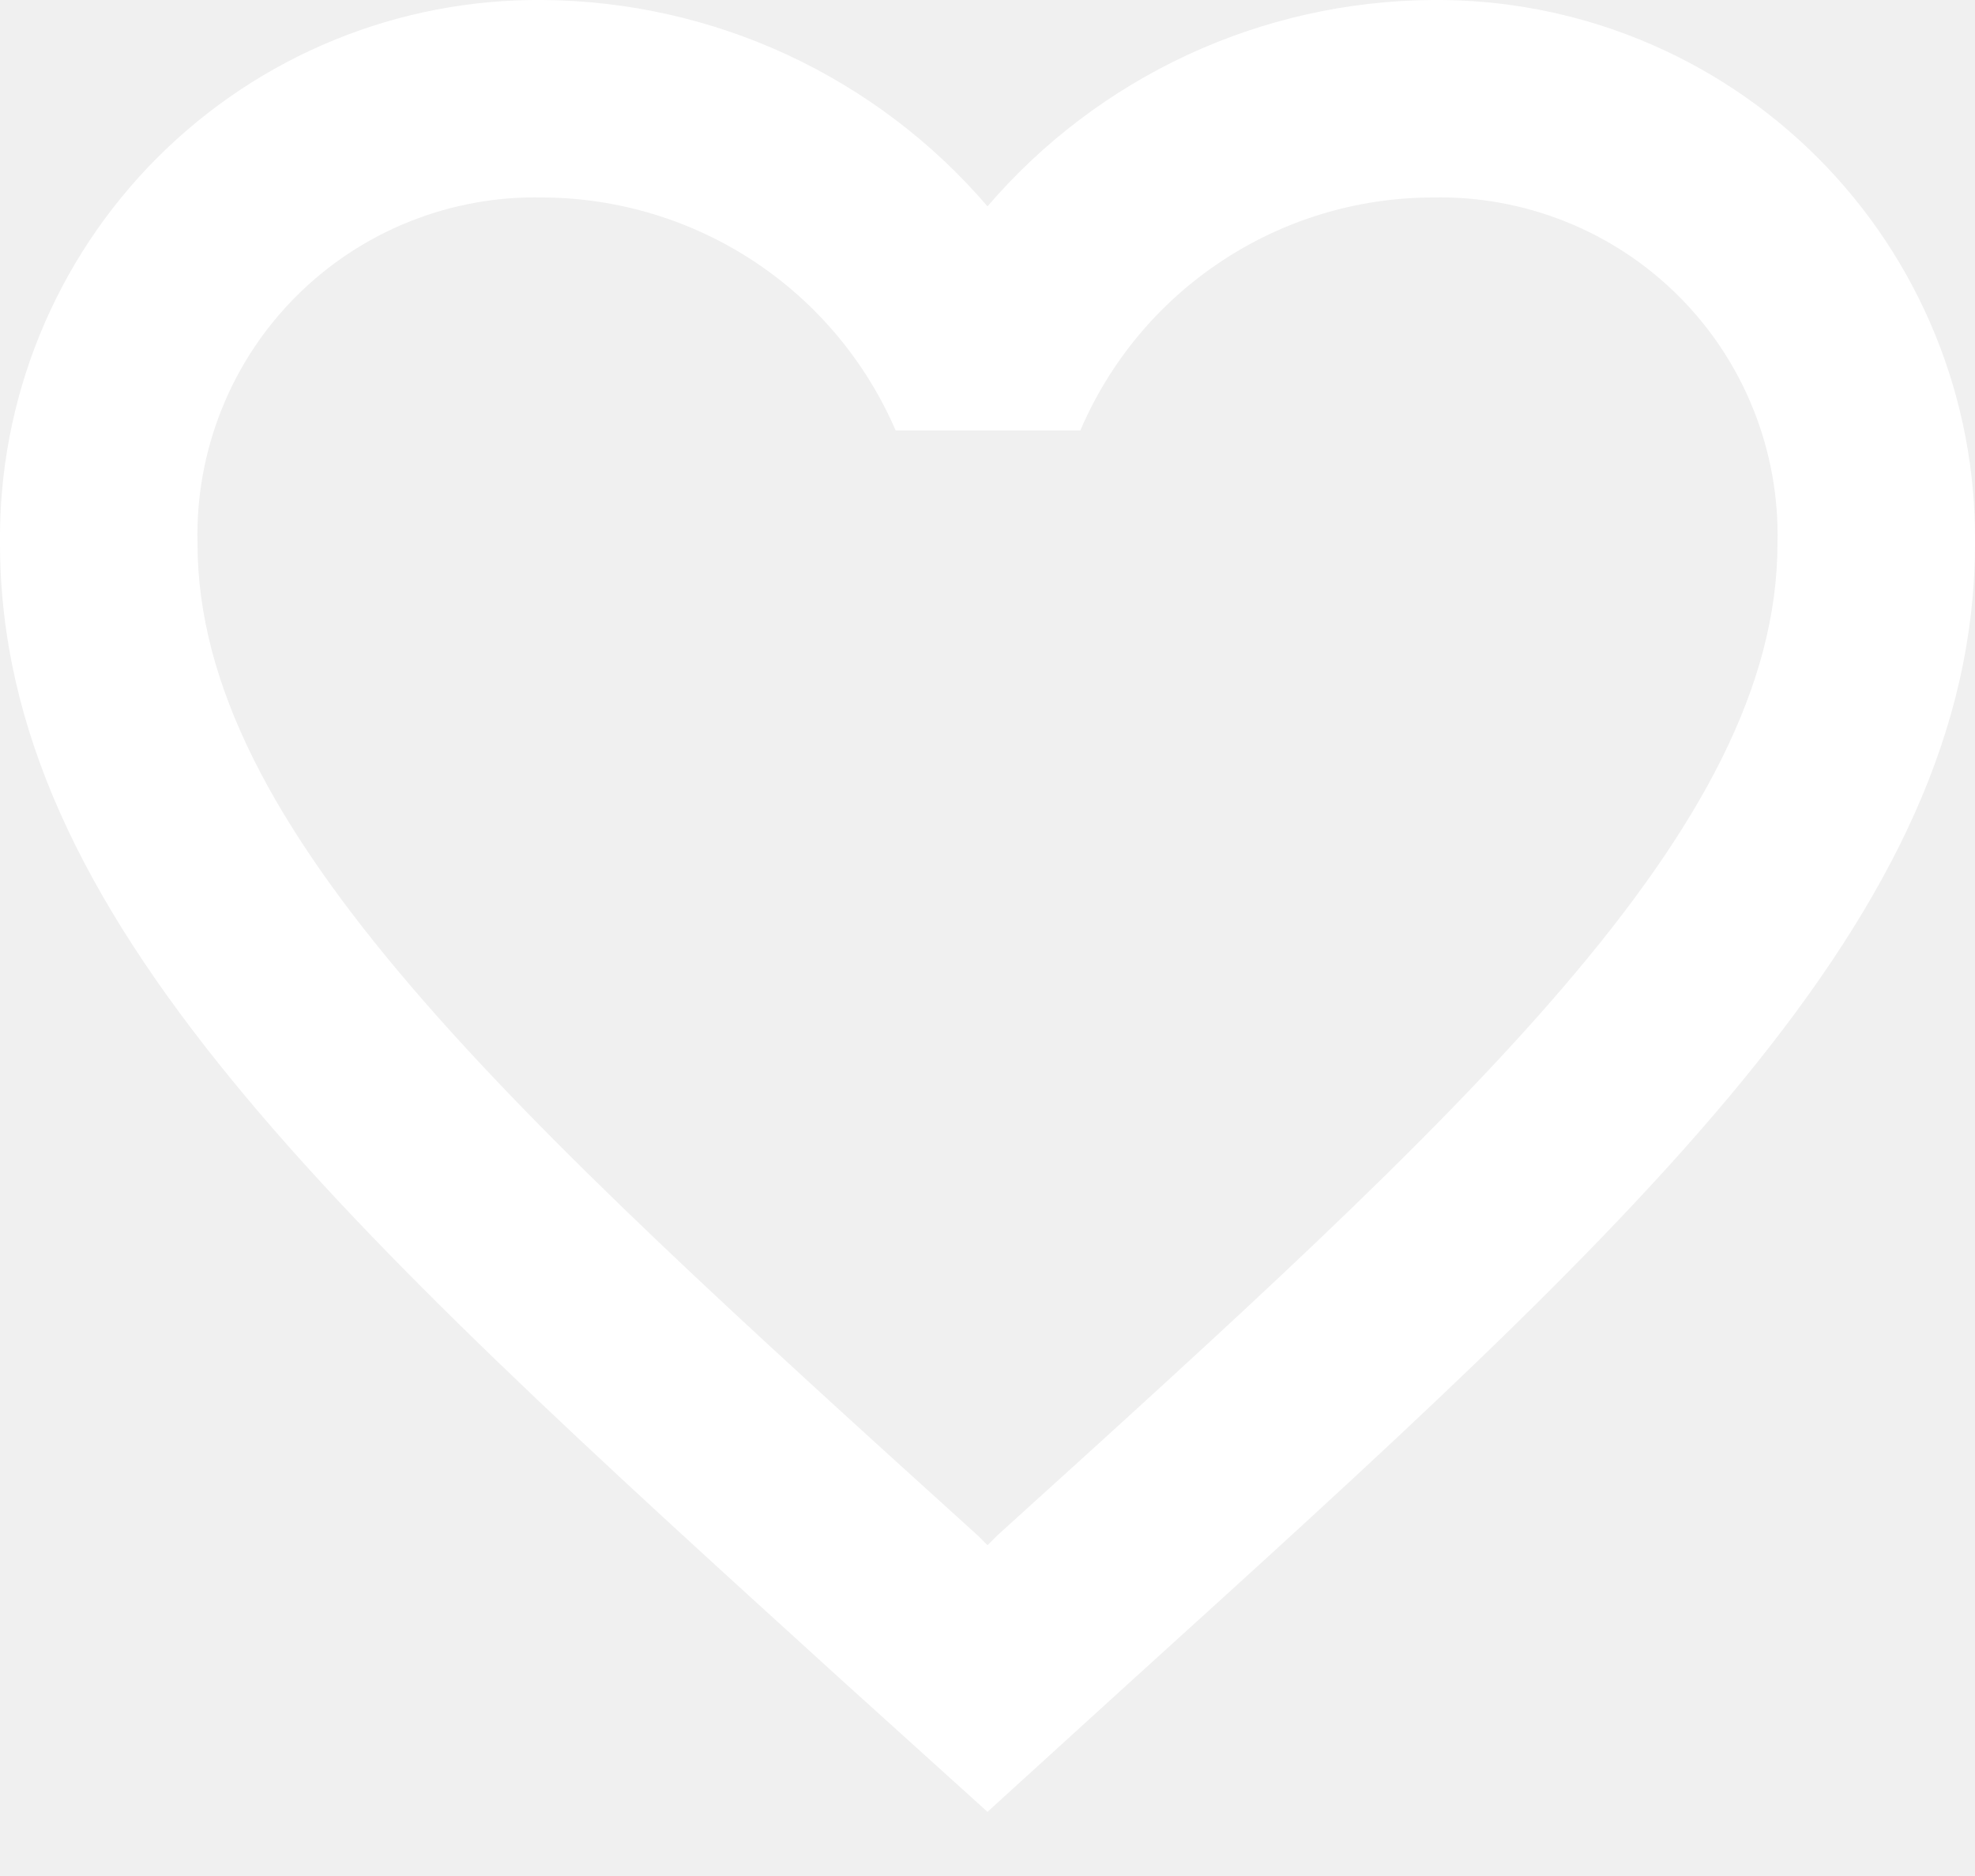
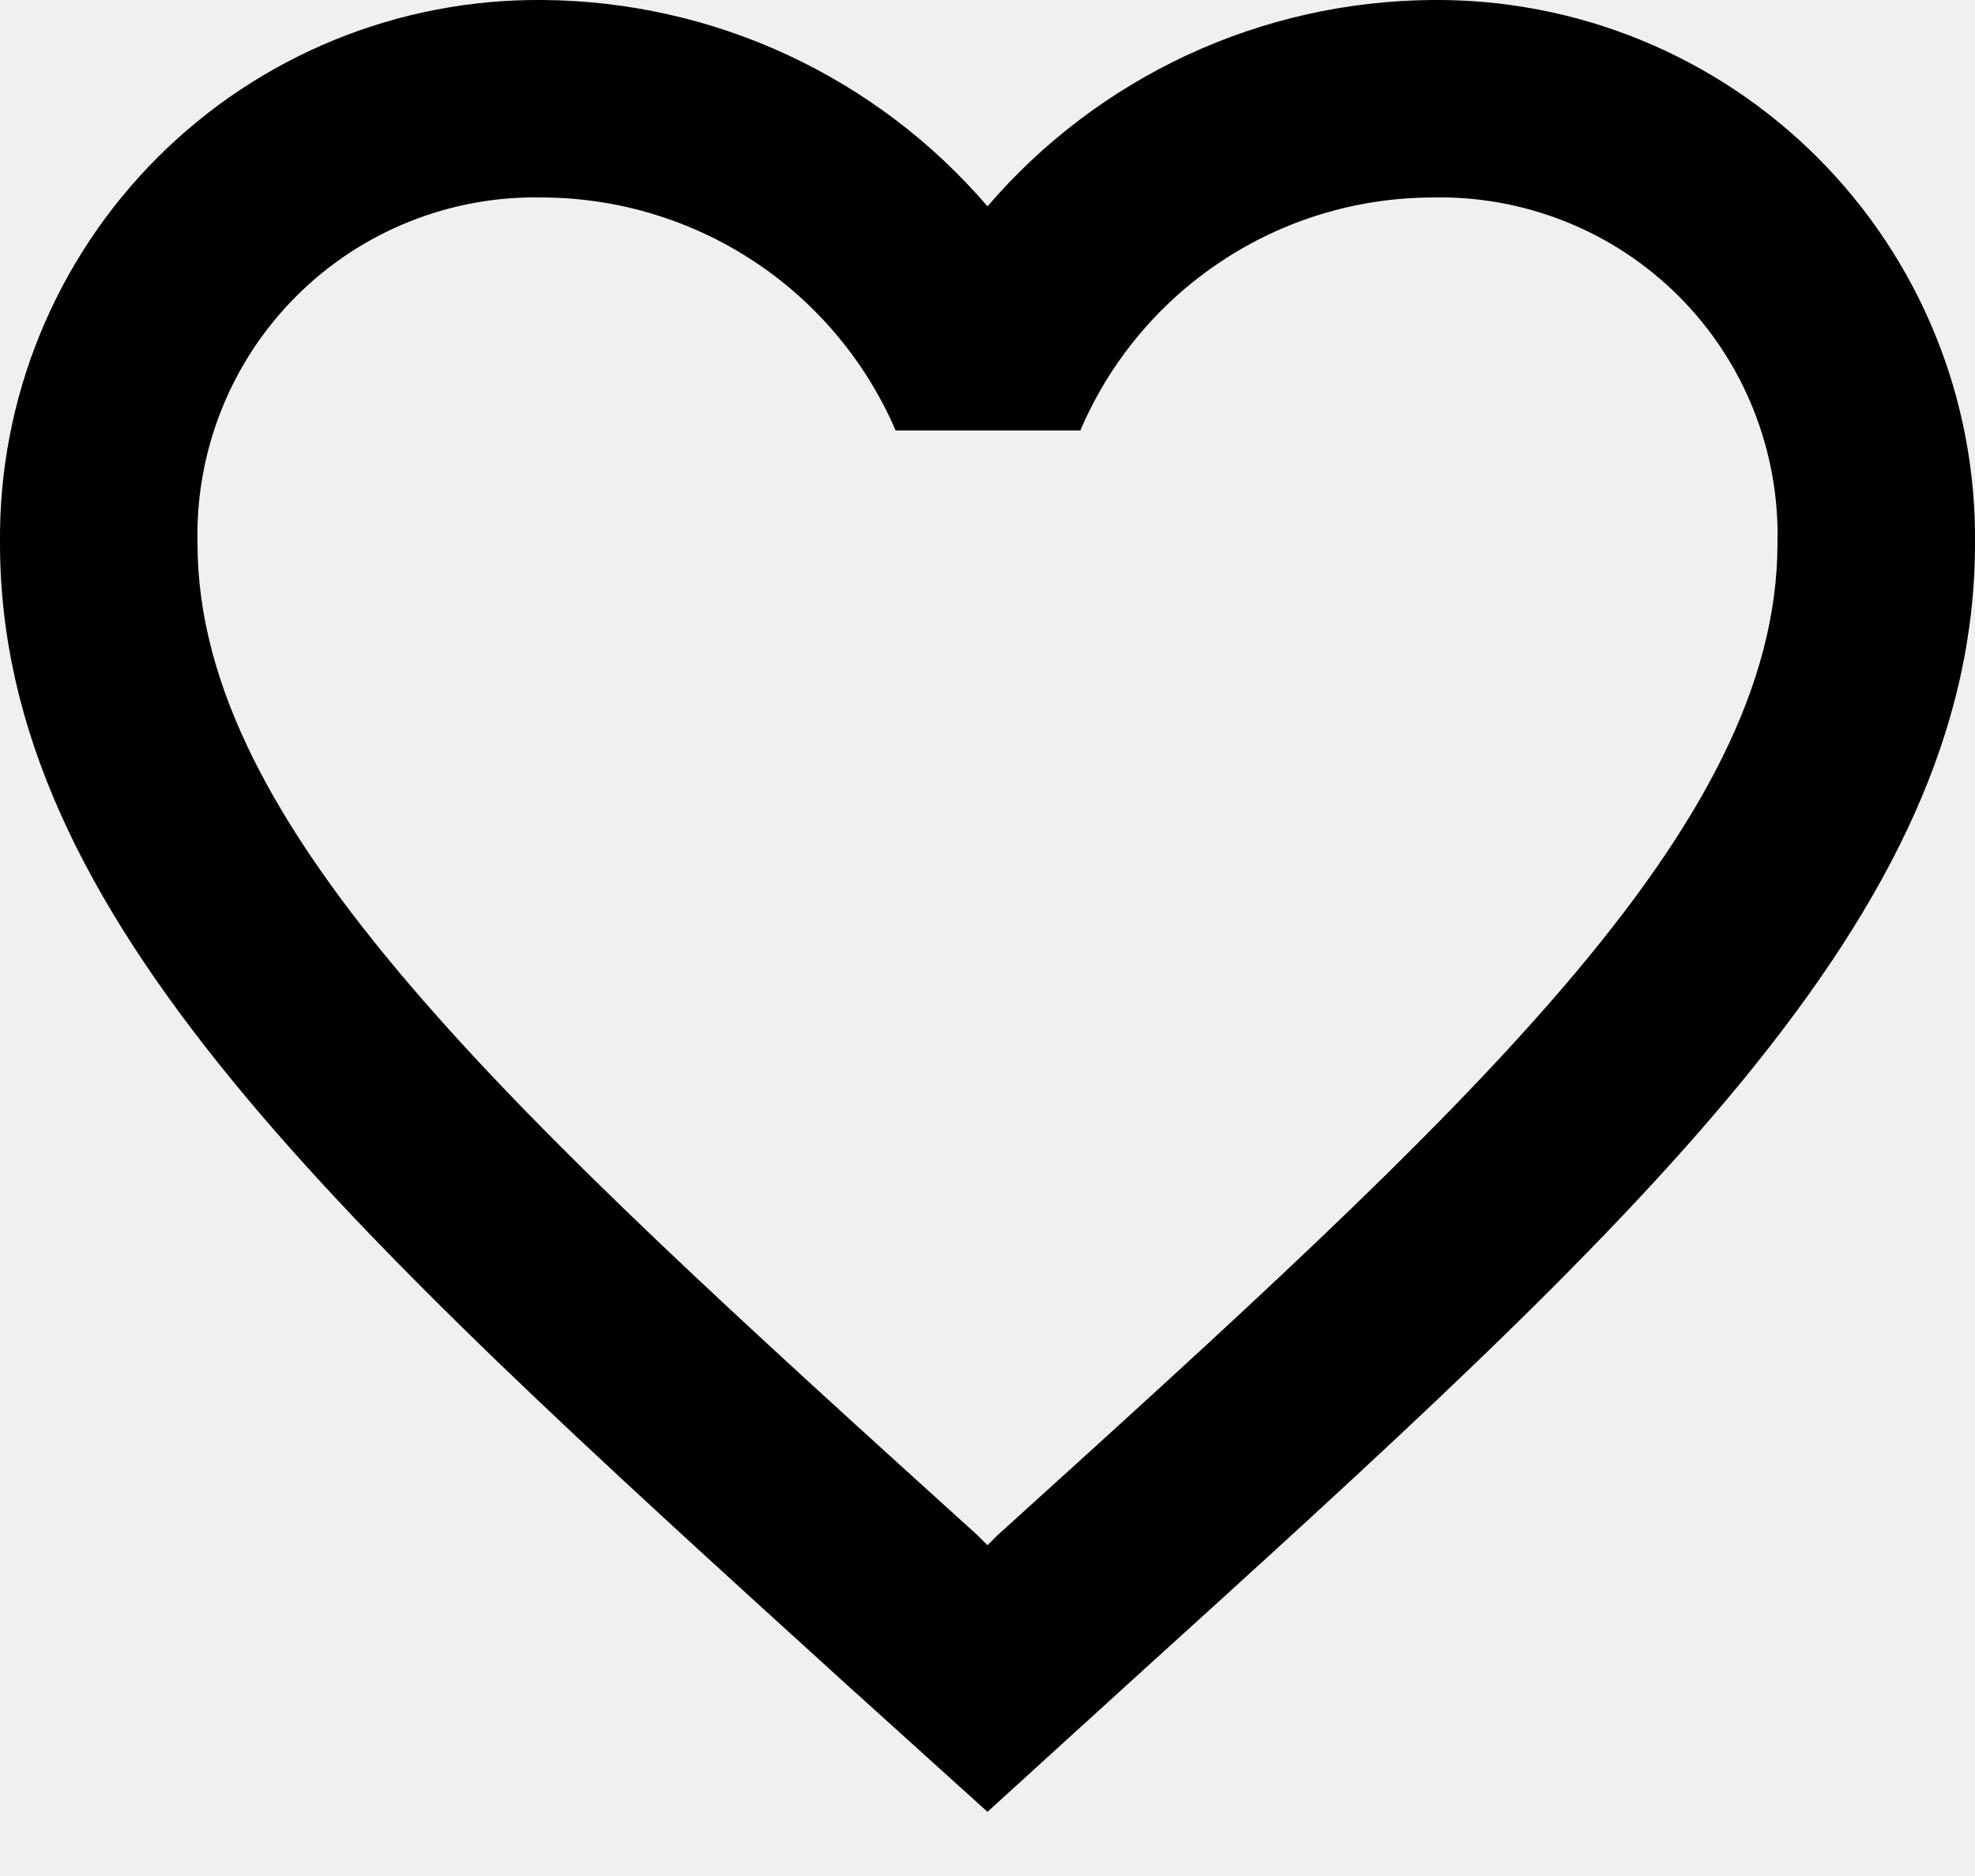
<svg xmlns="http://www.w3.org/2000/svg" width="20" height="19" viewBox="0 0 20 19" fill="none">
-   <path d="M14.5 1.01695e-06C13.644 0.007 12.8 0.196 12.023 0.557C11.247 0.918 10.557 1.44 10 2.09C9.443 1.44 8.753 0.918 7.977 0.557C7.2 0.196 6.356 0.007 5.5 1.01695e-06C4.776 -0.007 4.057 0.13 3.387 0.404C2.716 0.678 2.107 1.083 1.595 1.595C1.083 2.107 0.678 2.716 0.404 3.387C0.13 4.057 -0.007 4.776 1.01695e-06 5.5C1.01695e-06 9.28 3.4 12.36 8.55 17.04L10 18.35L11.45 17.03C16.6 12.36 20 9.28 20 5.5C20.007 4.776 19.87 4.057 19.596 3.387C19.322 2.716 18.917 2.107 18.405 1.595C17.893 1.083 17.284 0.678 16.613 0.404C15.943 0.13 15.224 -0.007 14.5 1.01695e-06ZM10.1 15.55L10 15.65L9.9 15.55C5.14 11.24 2 8.39 2 5.5C1.989 5.037 2.072 4.577 2.244 4.147C2.415 3.718 2.673 3.327 3 3C3.327 2.673 3.718 2.415 4.147 2.244C4.577 2.072 5.037 1.989 5.5 2C6.26 2.004 7.003 2.229 7.637 2.648C8.271 3.067 8.769 3.662 9.07 4.36H10.94C11.238 3.662 11.734 3.066 12.367 2.647C12.999 2.227 13.741 2.003 14.5 2C14.963 1.989 15.423 2.072 15.853 2.244C16.282 2.415 16.673 2.673 17 3C17.327 3.327 17.585 3.718 17.756 4.147C17.928 4.577 18.011 5.037 18 5.5C18 8.39 14.86 11.24 10.1 15.55Z" fill="white" />
+   <path d="M14.5 1.01695e-06C13.644 0.007 12.8 0.196 12.023 0.557C11.247 0.918 10.557 1.44 10 2.09C9.443 1.44 8.753 0.918 7.977 0.557C7.2 0.196 6.356 0.007 5.5 1.01695e-06C4.776 -0.007 4.057 0.13 3.387 0.404C2.716 0.678 2.107 1.083 1.595 1.595C1.083 2.107 0.678 2.716 0.404 3.387C0.13 4.057 -0.007 4.776 1.01695e-06 5.5C1.01695e-06 9.28 3.4 12.36 8.55 17.04L10 18.35L11.45 17.03C16.6 12.36 20 9.28 20 5.5C20.007 4.776 19.87 4.057 19.596 3.387C19.322 2.716 18.917 2.107 18.405 1.595C17.893 1.083 17.284 0.678 16.613 0.404C15.943 0.13 15.224 -0.007 14.5 1.01695e-06ZM10.1 15.55L10 15.65L9.9 15.55C5.14 11.24 2 8.39 2 5.5C1.989 5.037 2.072 4.577 2.244 4.147C2.415 3.718 2.673 3.327 3 3C3.327 2.673 3.718 2.415 4.147 2.244C4.577 2.072 5.037 1.989 5.5 2C6.26 2.004 7.003 2.229 7.637 2.648C8.271 3.067 8.769 3.662 9.07 4.36H10.94C11.238 3.662 11.734 3.066 12.367 2.647C12.999 2.227 13.741 2.003 14.5 2C14.963 1.989 15.423 2.072 15.853 2.244C16.282 2.415 16.673 2.673 17 3C17.327 3.327 17.585 3.718 17.756 4.147C17.928 4.577 18.011 5.037 18 5.5C18 8.39 14.86 11.24 10.1 15.55Z" fill="currentColor" />
</svg>
